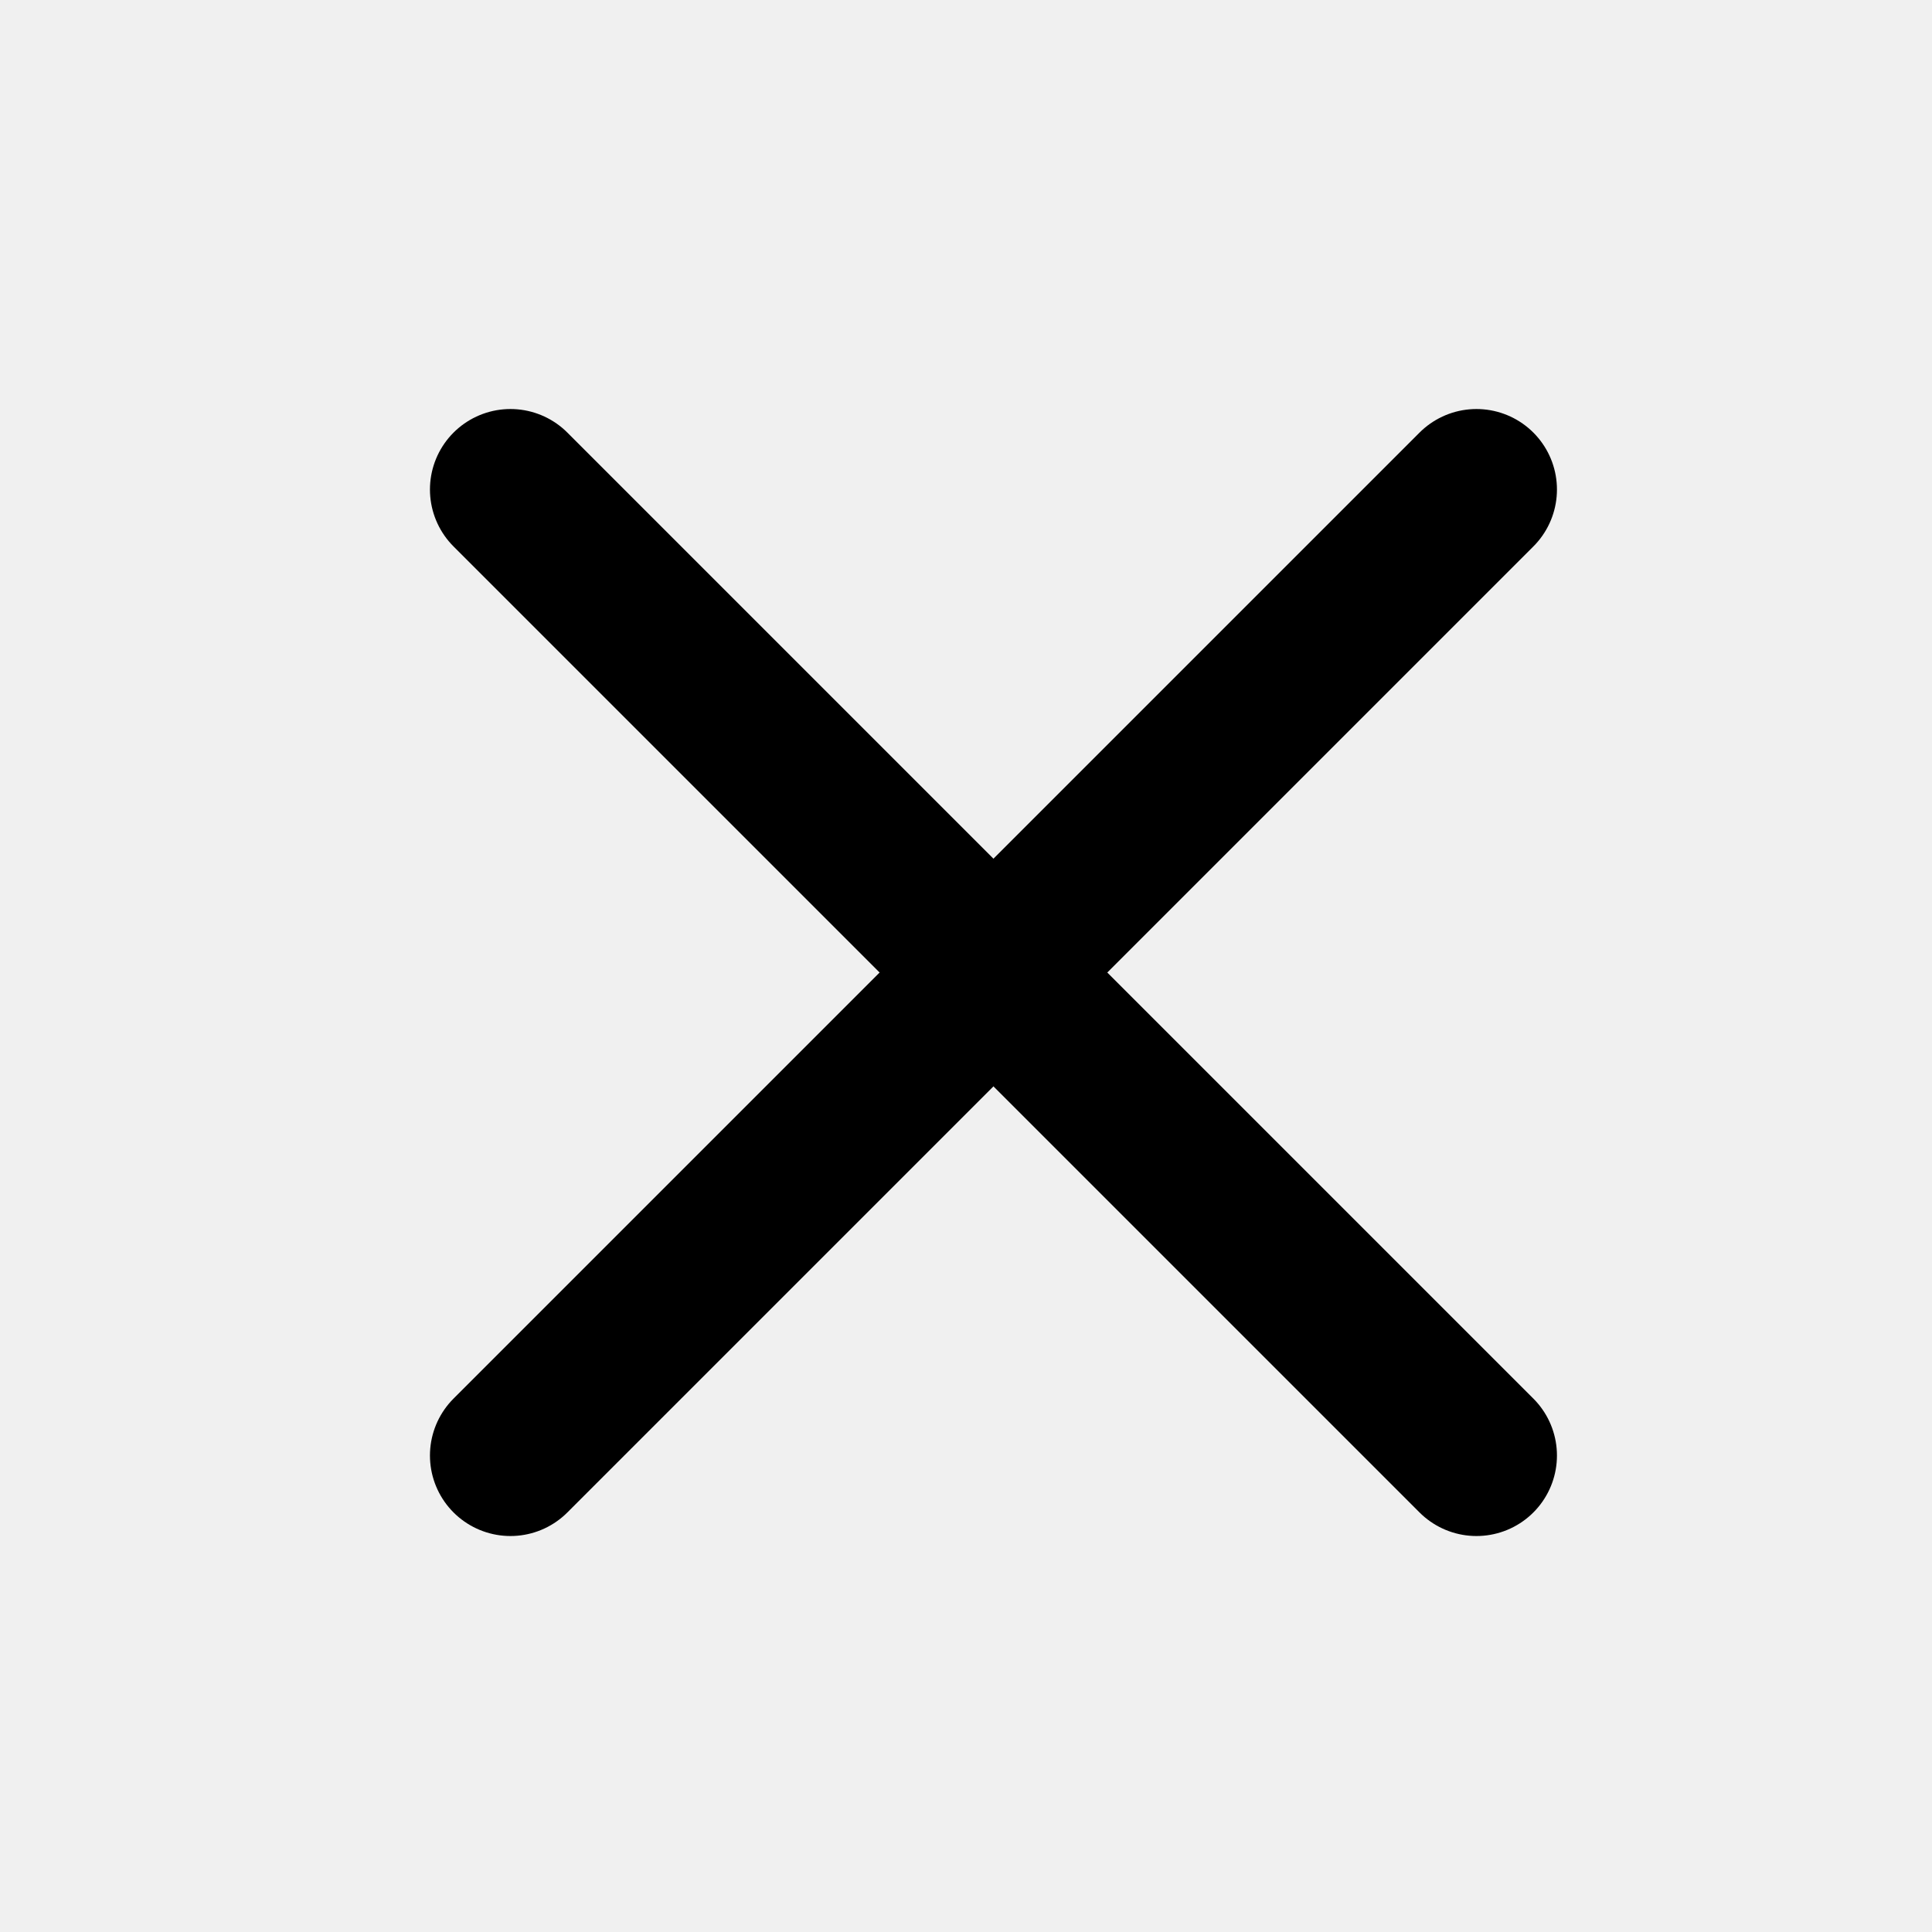
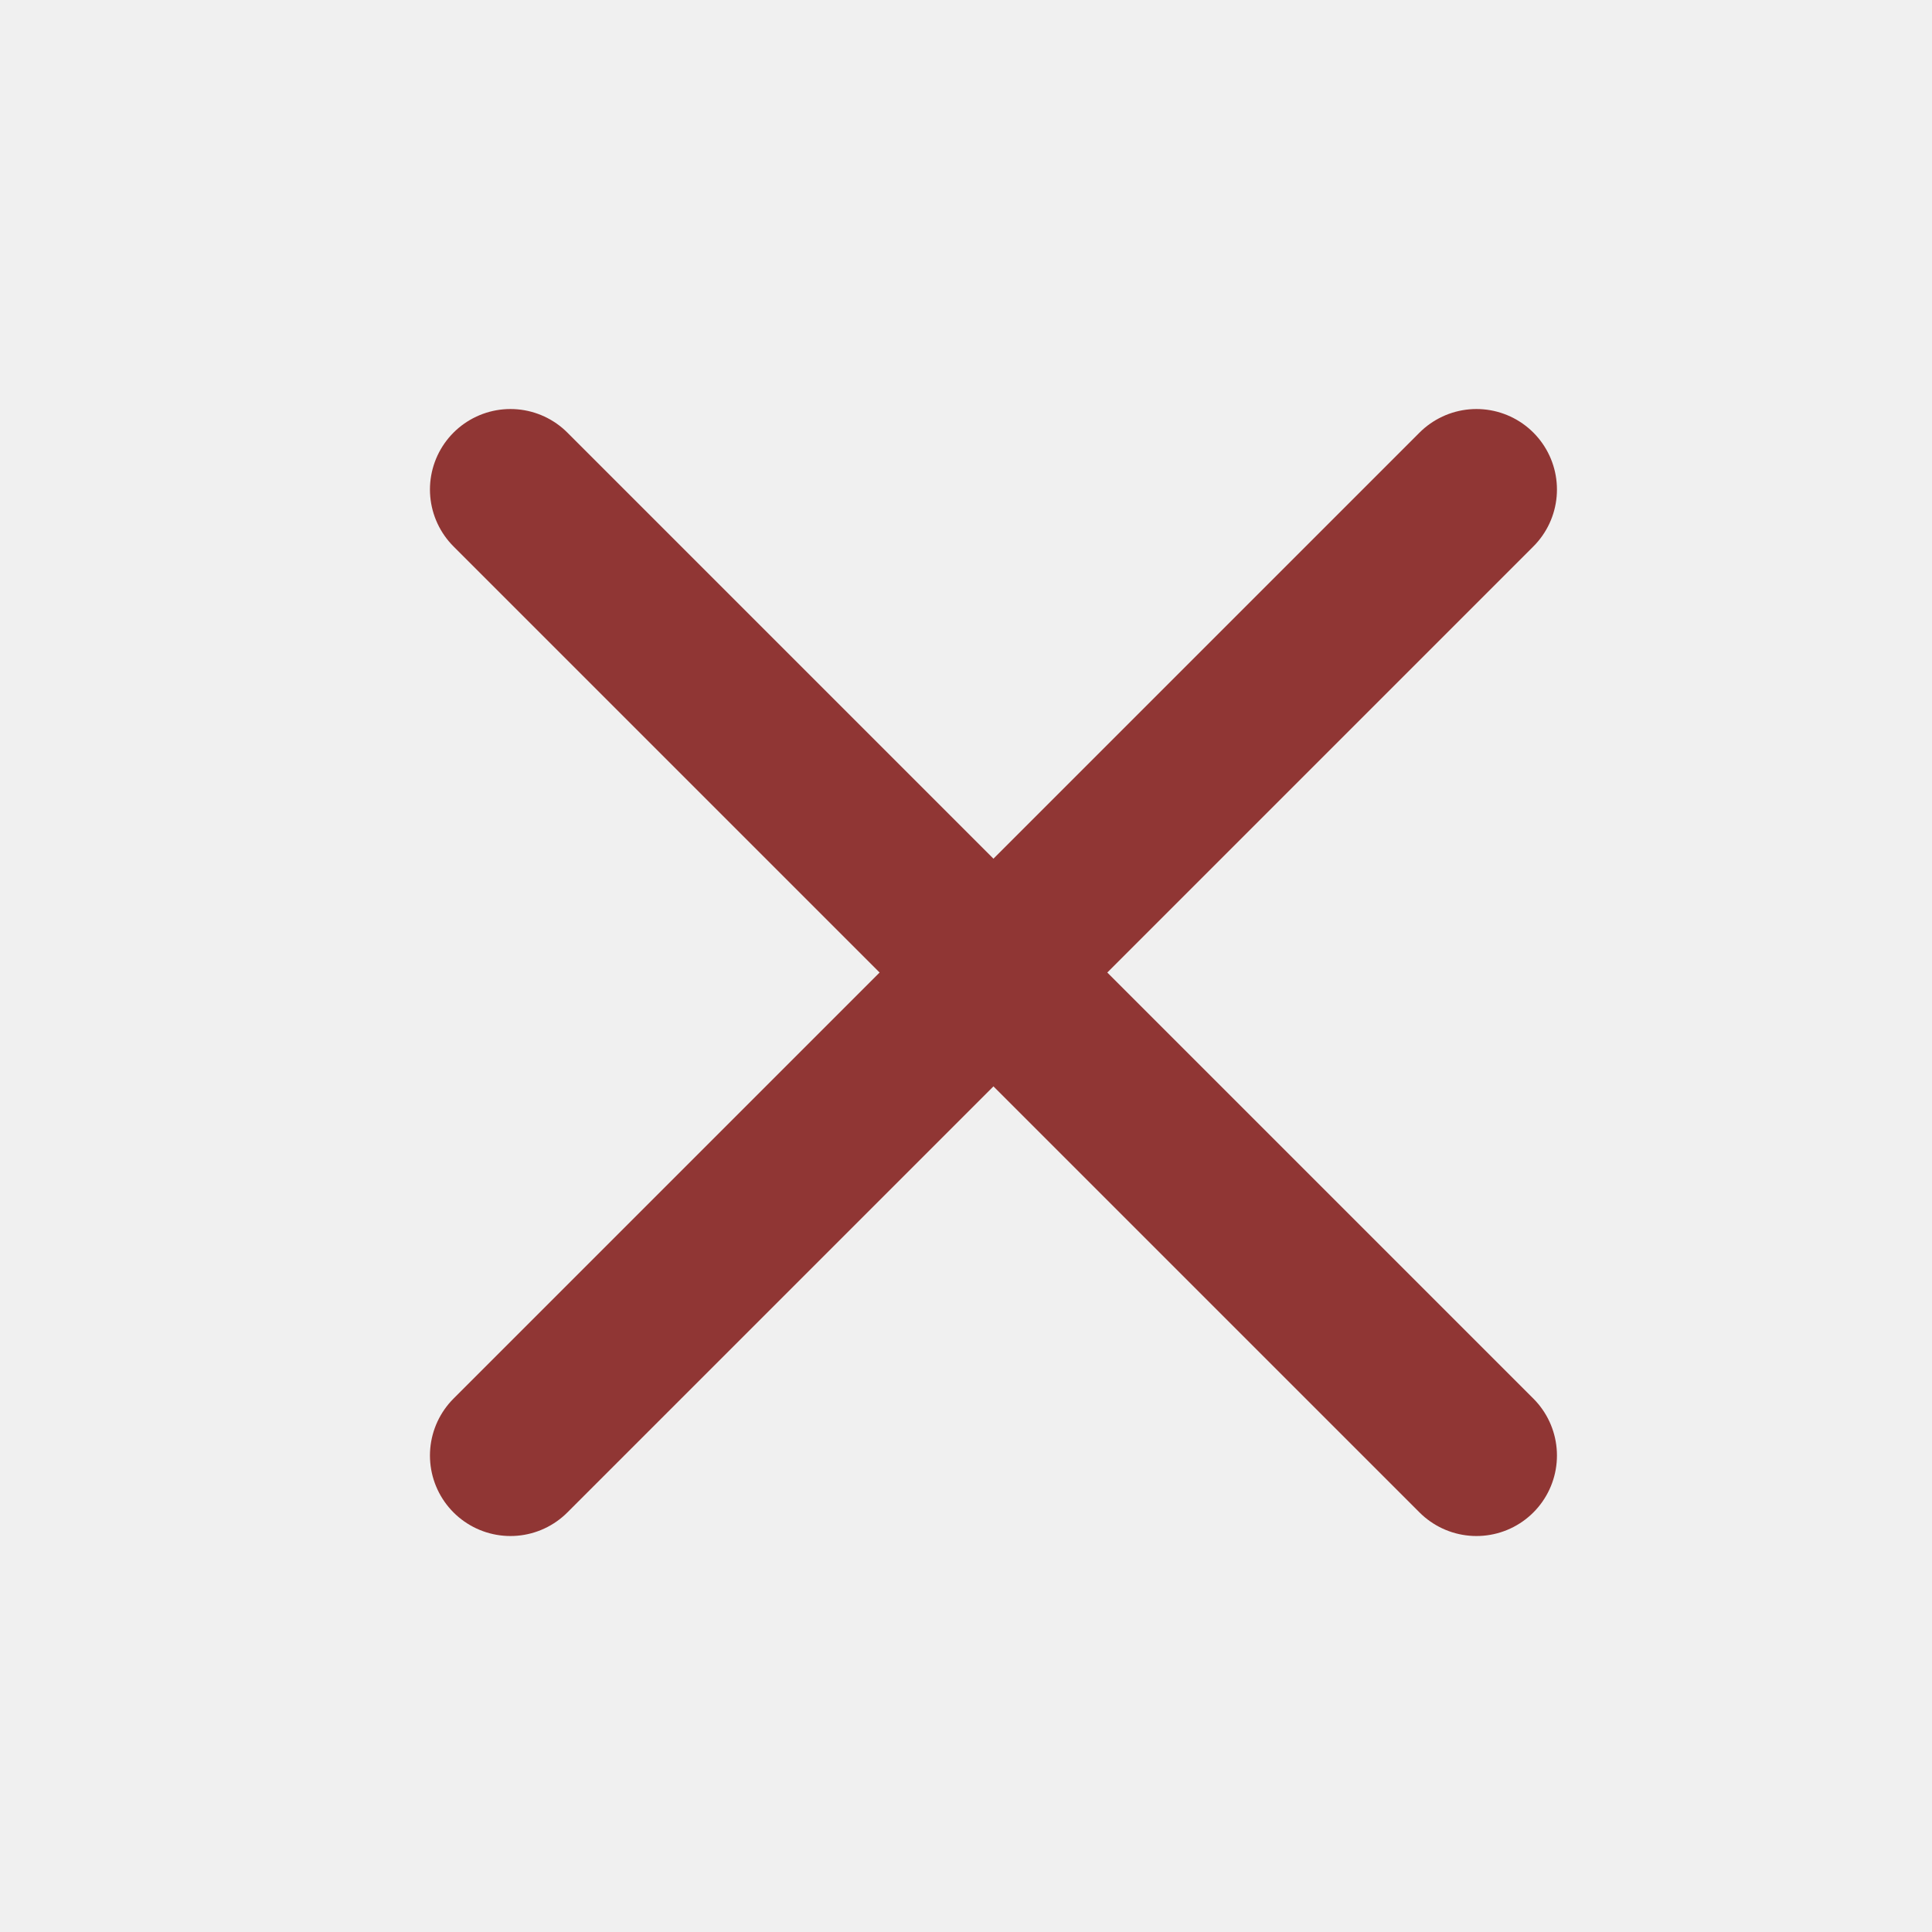
<svg xmlns="http://www.w3.org/2000/svg" width="24" height="24" viewBox="0 0 24 24" fill="none">
  <g clip-path="url(#clip0_36_760)">
-     <path d="M18.341 6.081L6.341 18.081" stroke="black" stroke-width="2" stroke-linecap="round" stroke-linejoin="round" />
-     <path d="M6.341 6.081L18.341 18.081" stroke="black" stroke-width="2" stroke-linecap="round" stroke-linejoin="round" />
+     <path d="M18.341 6.081L6.341 18.081" stroke="#903634" stroke-width="2" stroke-linecap="round" stroke-linejoin="round" />
+     <path d="M6.341 6.081L18.341 18.081" stroke="#903634" stroke-width="2" stroke-linecap="round" stroke-linejoin="round" />
  </g>
  <defs>
    <clipPath id="clip0_36_760">
      <rect width="24" height="24" fill="white" />
    </clipPath>
  </defs>
</svg>
